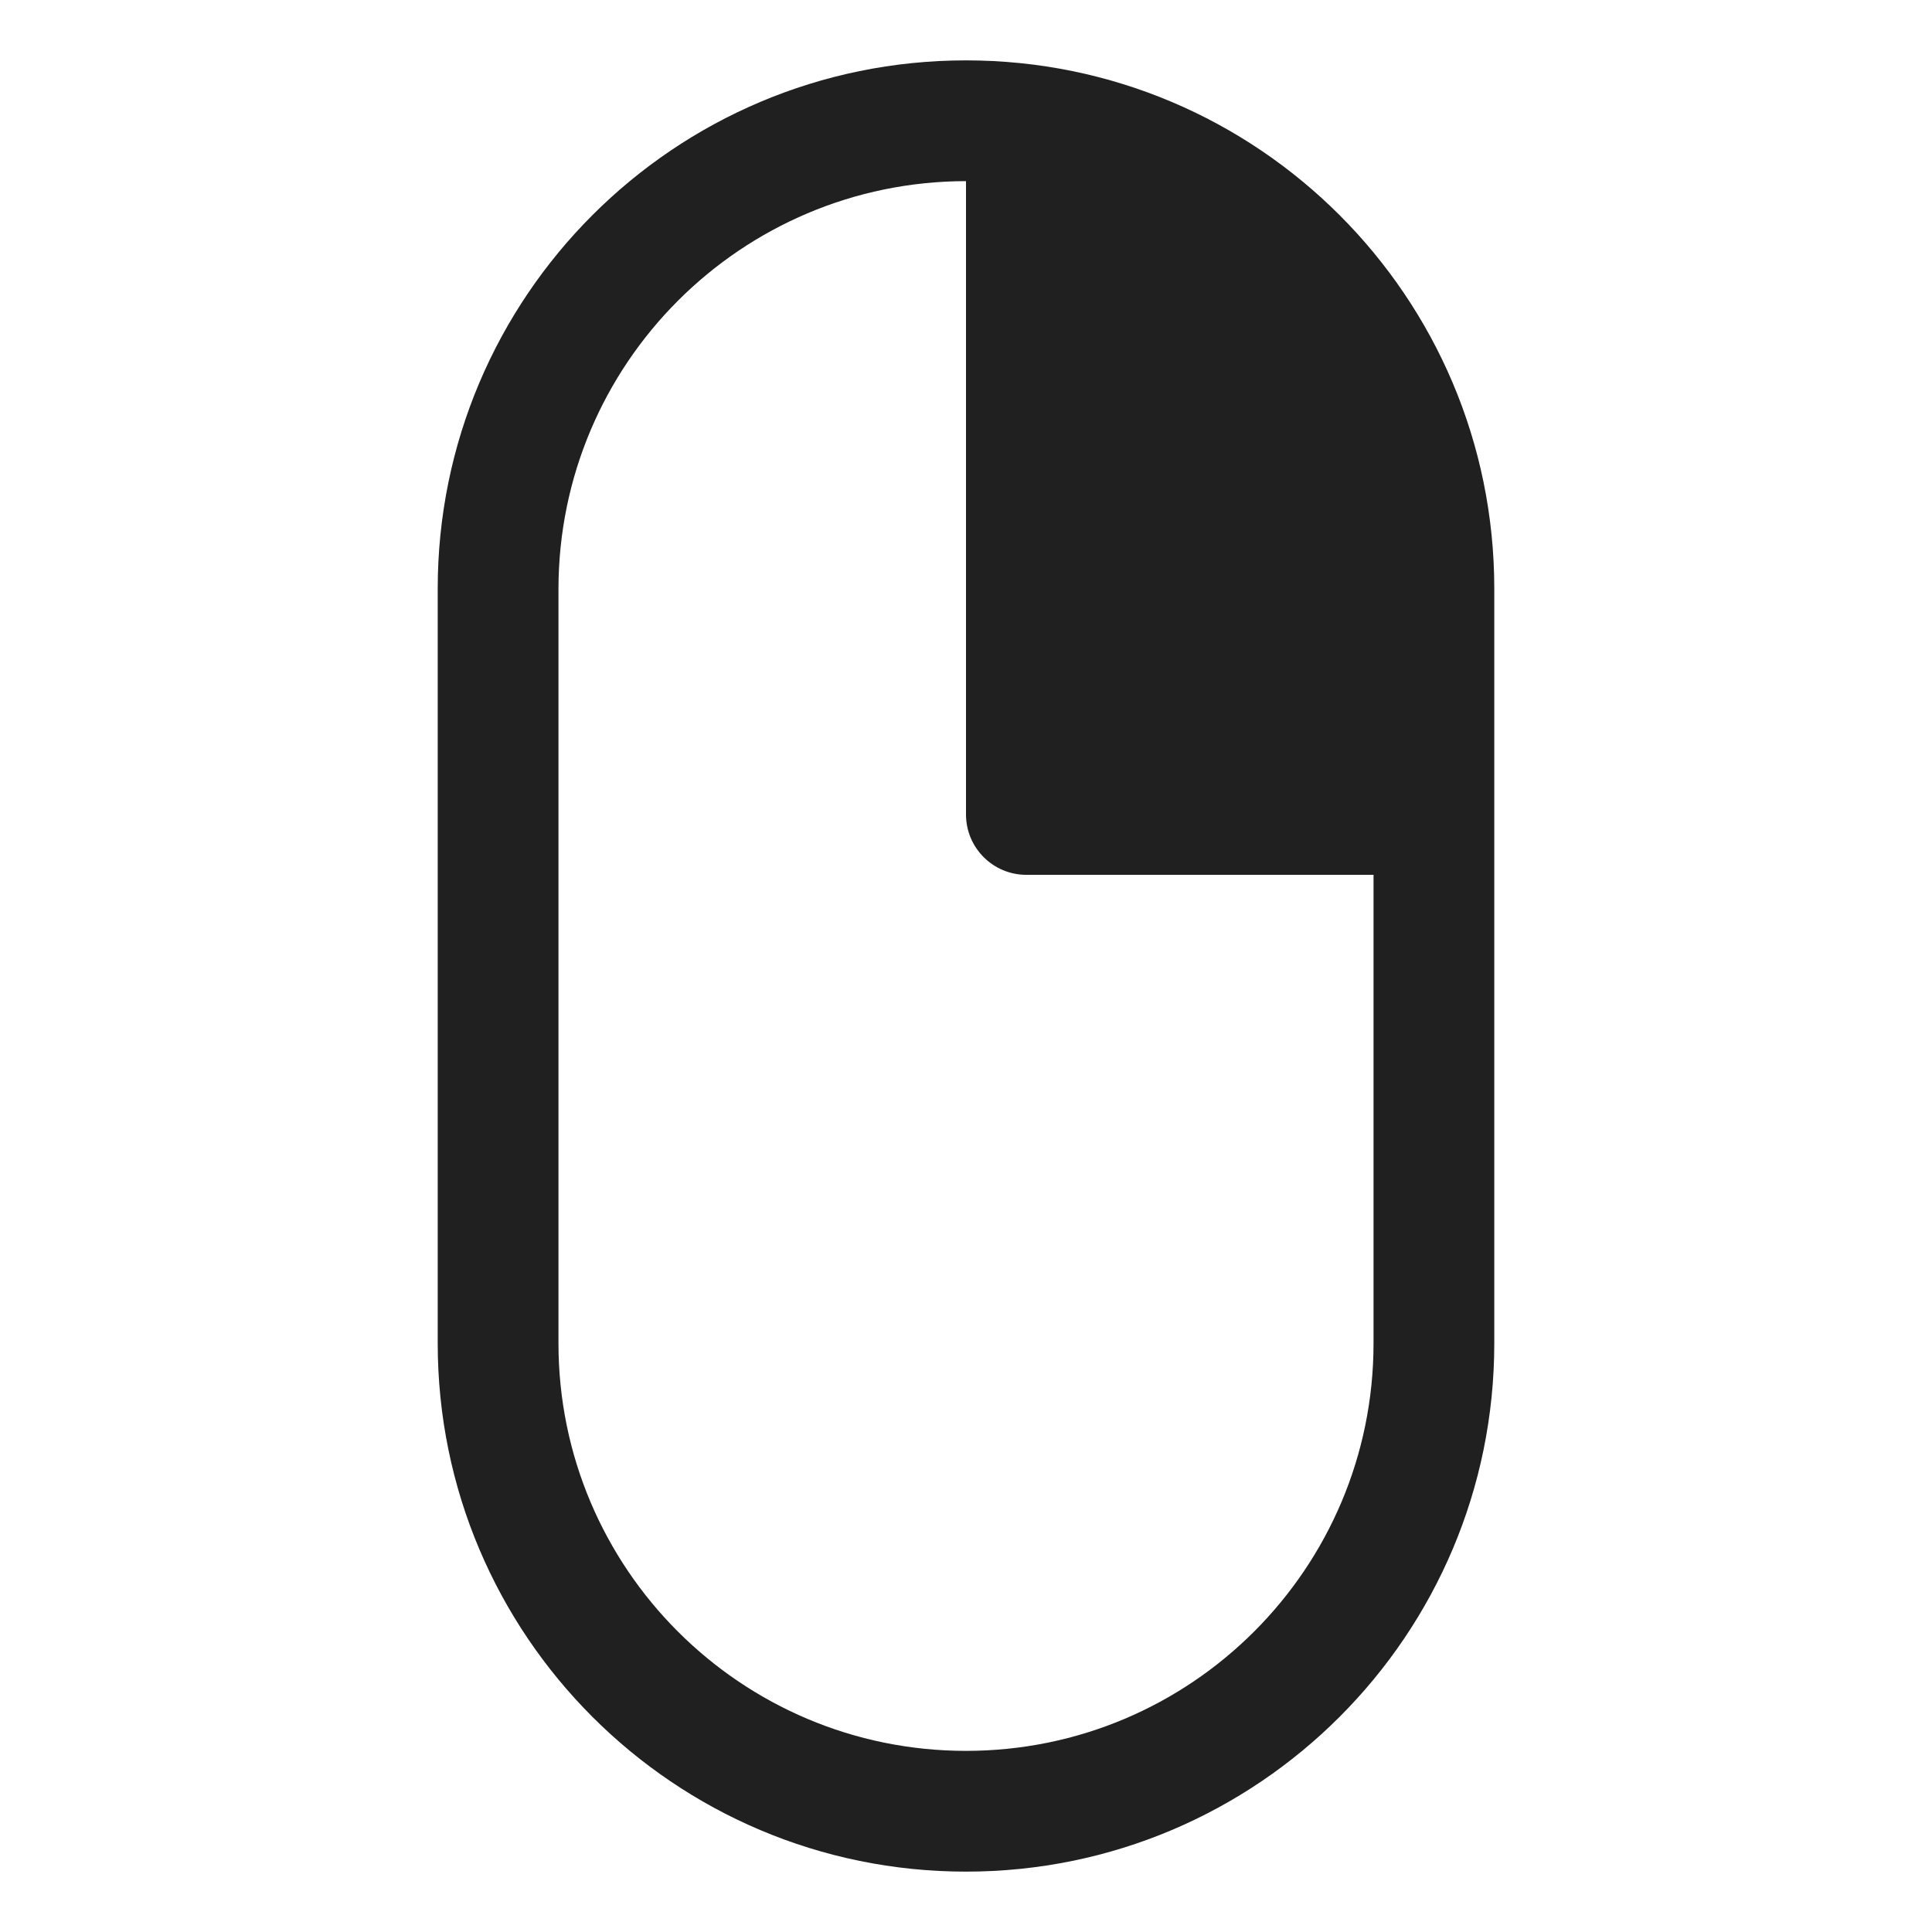
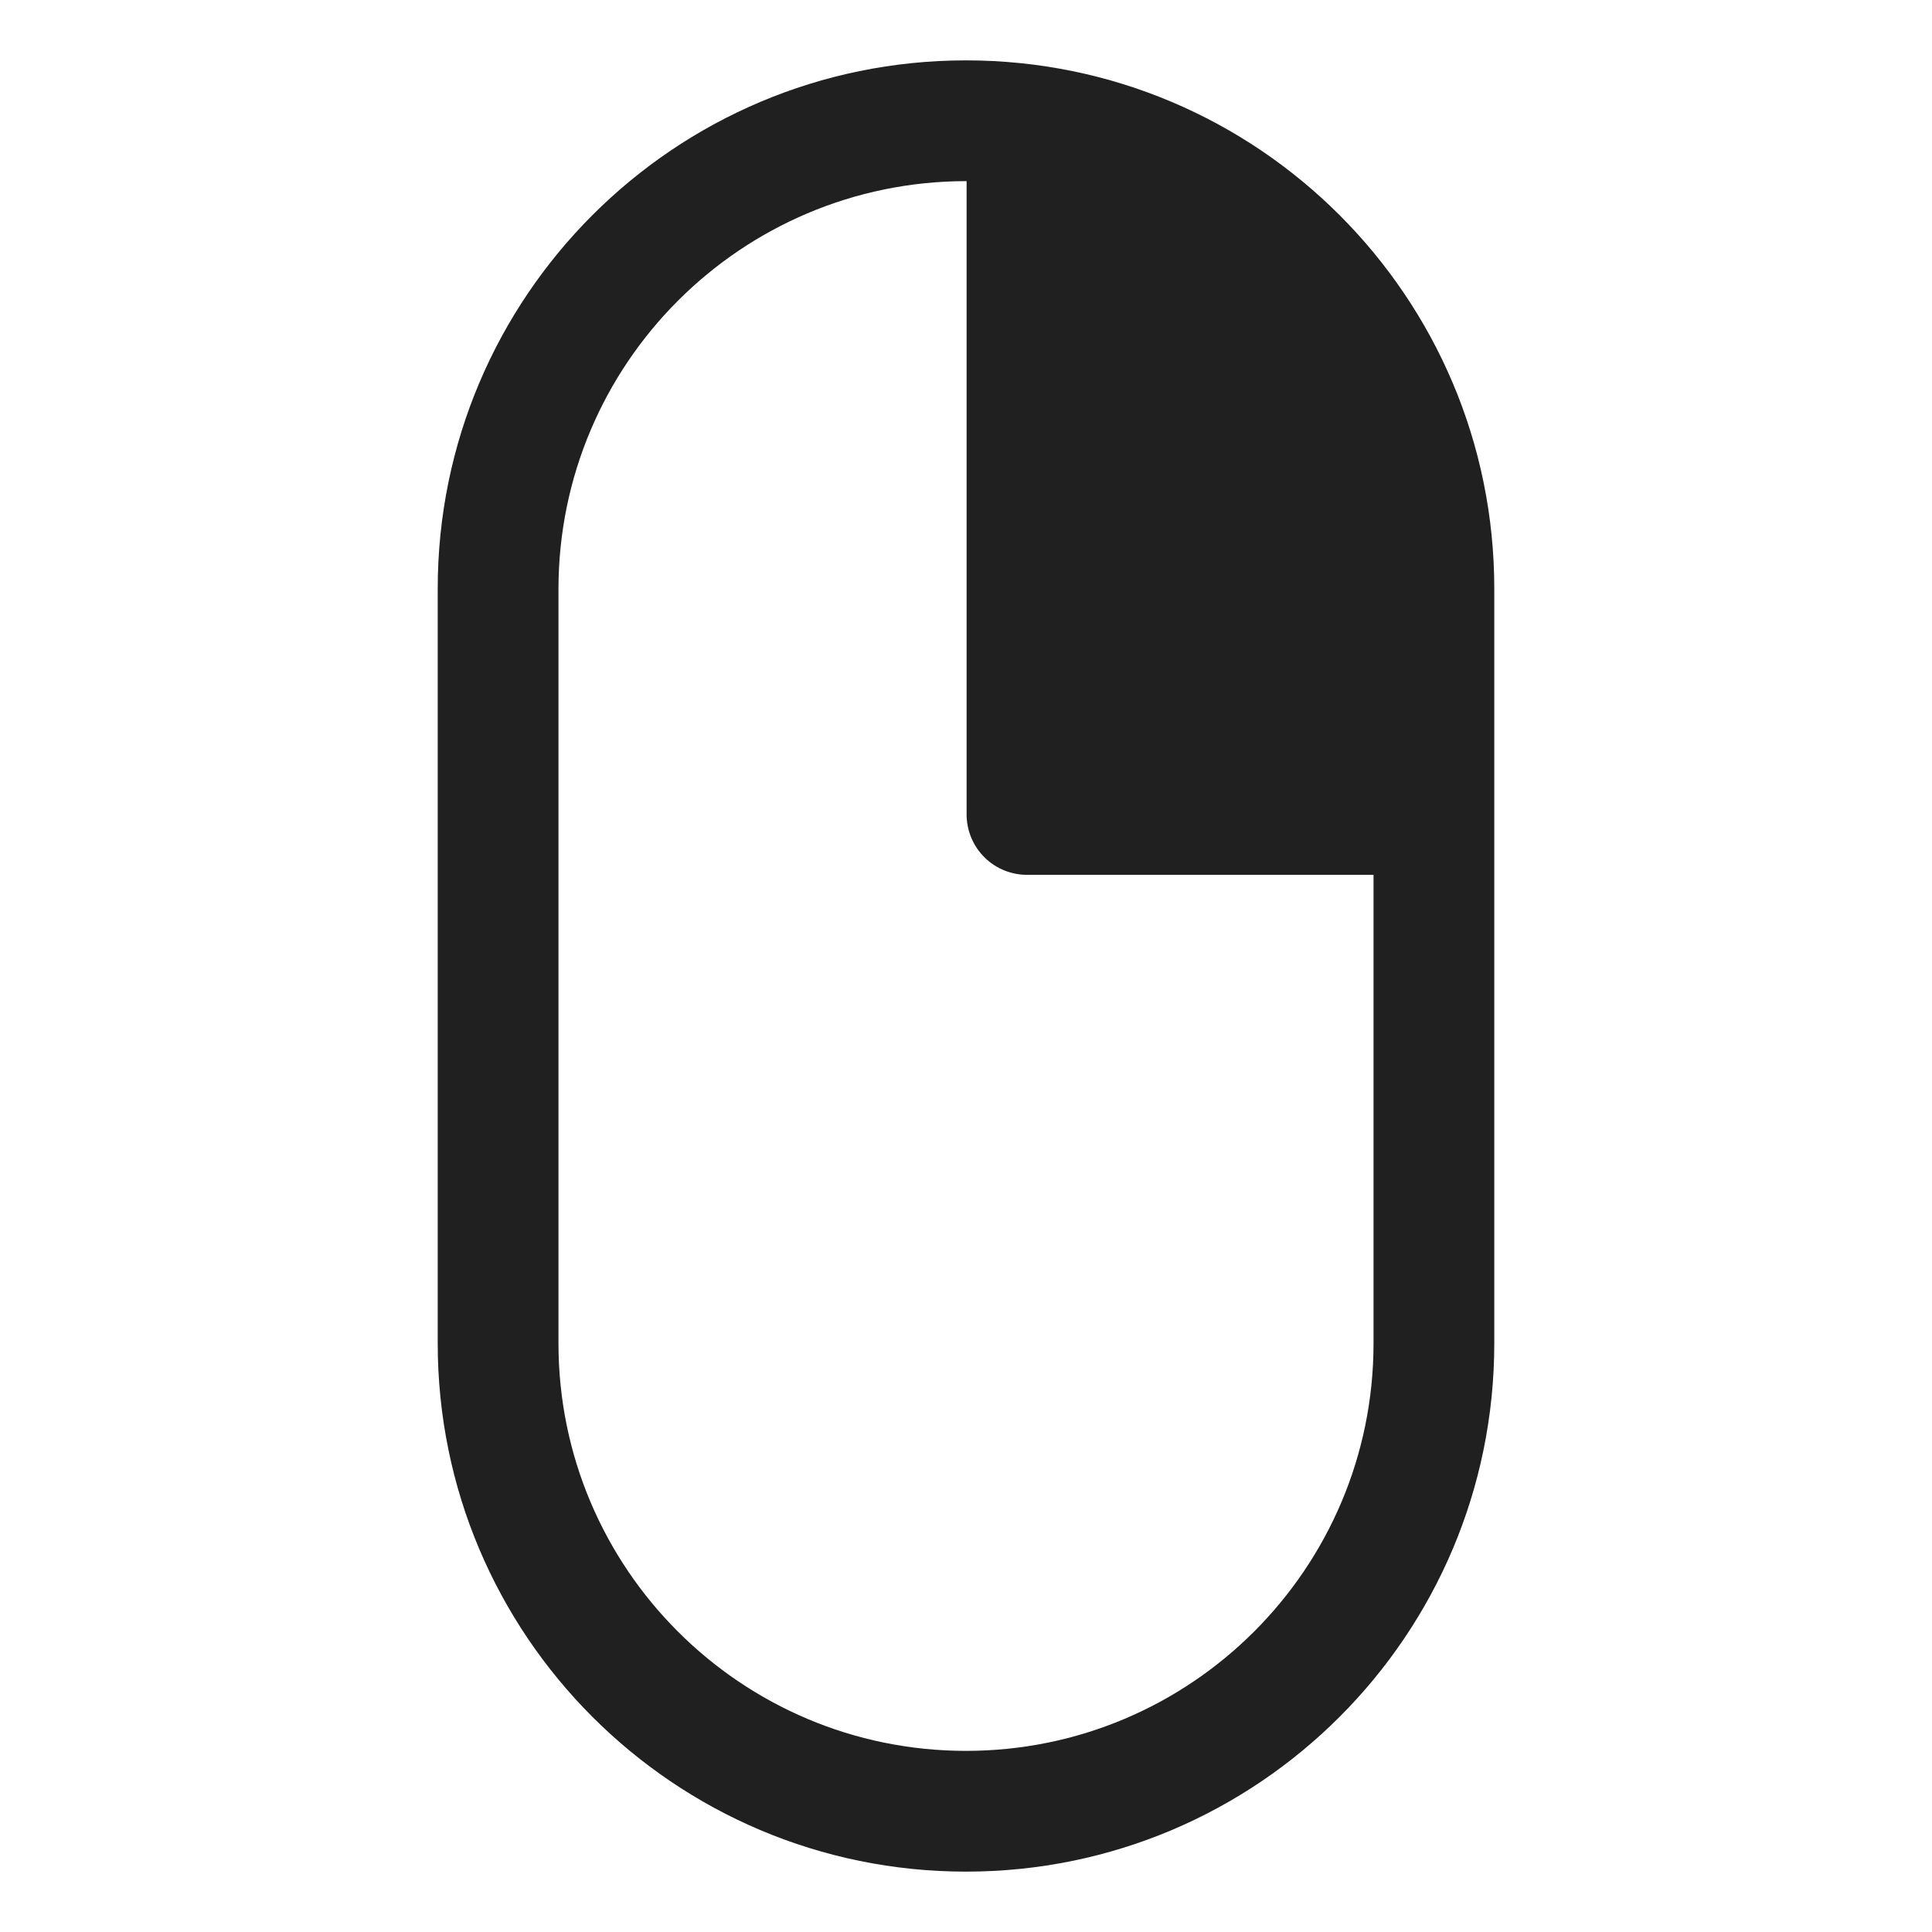
<svg xmlns="http://www.w3.org/2000/svg" viewBox="0 0 32 32">
  <defs>
-     <style>.a{fill:#202020;}</style>
+     <style>.a,.b{fill:#202020;}.b{stroke:#202020;stroke-linecap:round;stroke-linejoin:round;stroke-width:2px;}</style>
  </defs>
-   <path class="a" d="M16,3a6.76,6.76,0,0,1,6.75,6.75v12.5a6.75,6.75,0,0,1-13.5,0V9.75A6.76,6.76,0,0,1,16,3m0-2h0A8.75,8.75,0,0,0,7.25,9.75v12.5A8.75,8.75,0,0,0,16,31h0a8.75,8.75,0,0,0,8.75-8.75V9.75A8.75,8.75,0,0,0,16,1Z" />
-   <path class="a" d="M17,1.64a1,1,0,0,0-1,1V13.49a1,1,0,0,0,1,1h6.41a1,1,0,0,0,1-1V9.9C24.42,5.27,21.16,1.64,17,1.64Z" />
+   <path class="a" d="M16,3a6.76,6.76,0,0,1,6.75,6.75v12.5a6.75,6.75,0,0,1-13.5,0V9.75A6.76,6.76,0,0,1,16,3m0-2A8.75,8.75,0,0,0,7.25,9.75v12.5a8.75,8.75,0,0,0,17.5,0V9.75A8.75,8.75,0,0,0,16,1Z" />
+   <path class="b" d="M23.42,13.49V9.9c0-4.1-2.85-7.26-6.41-7.26V13.49Z" />
</svg>
